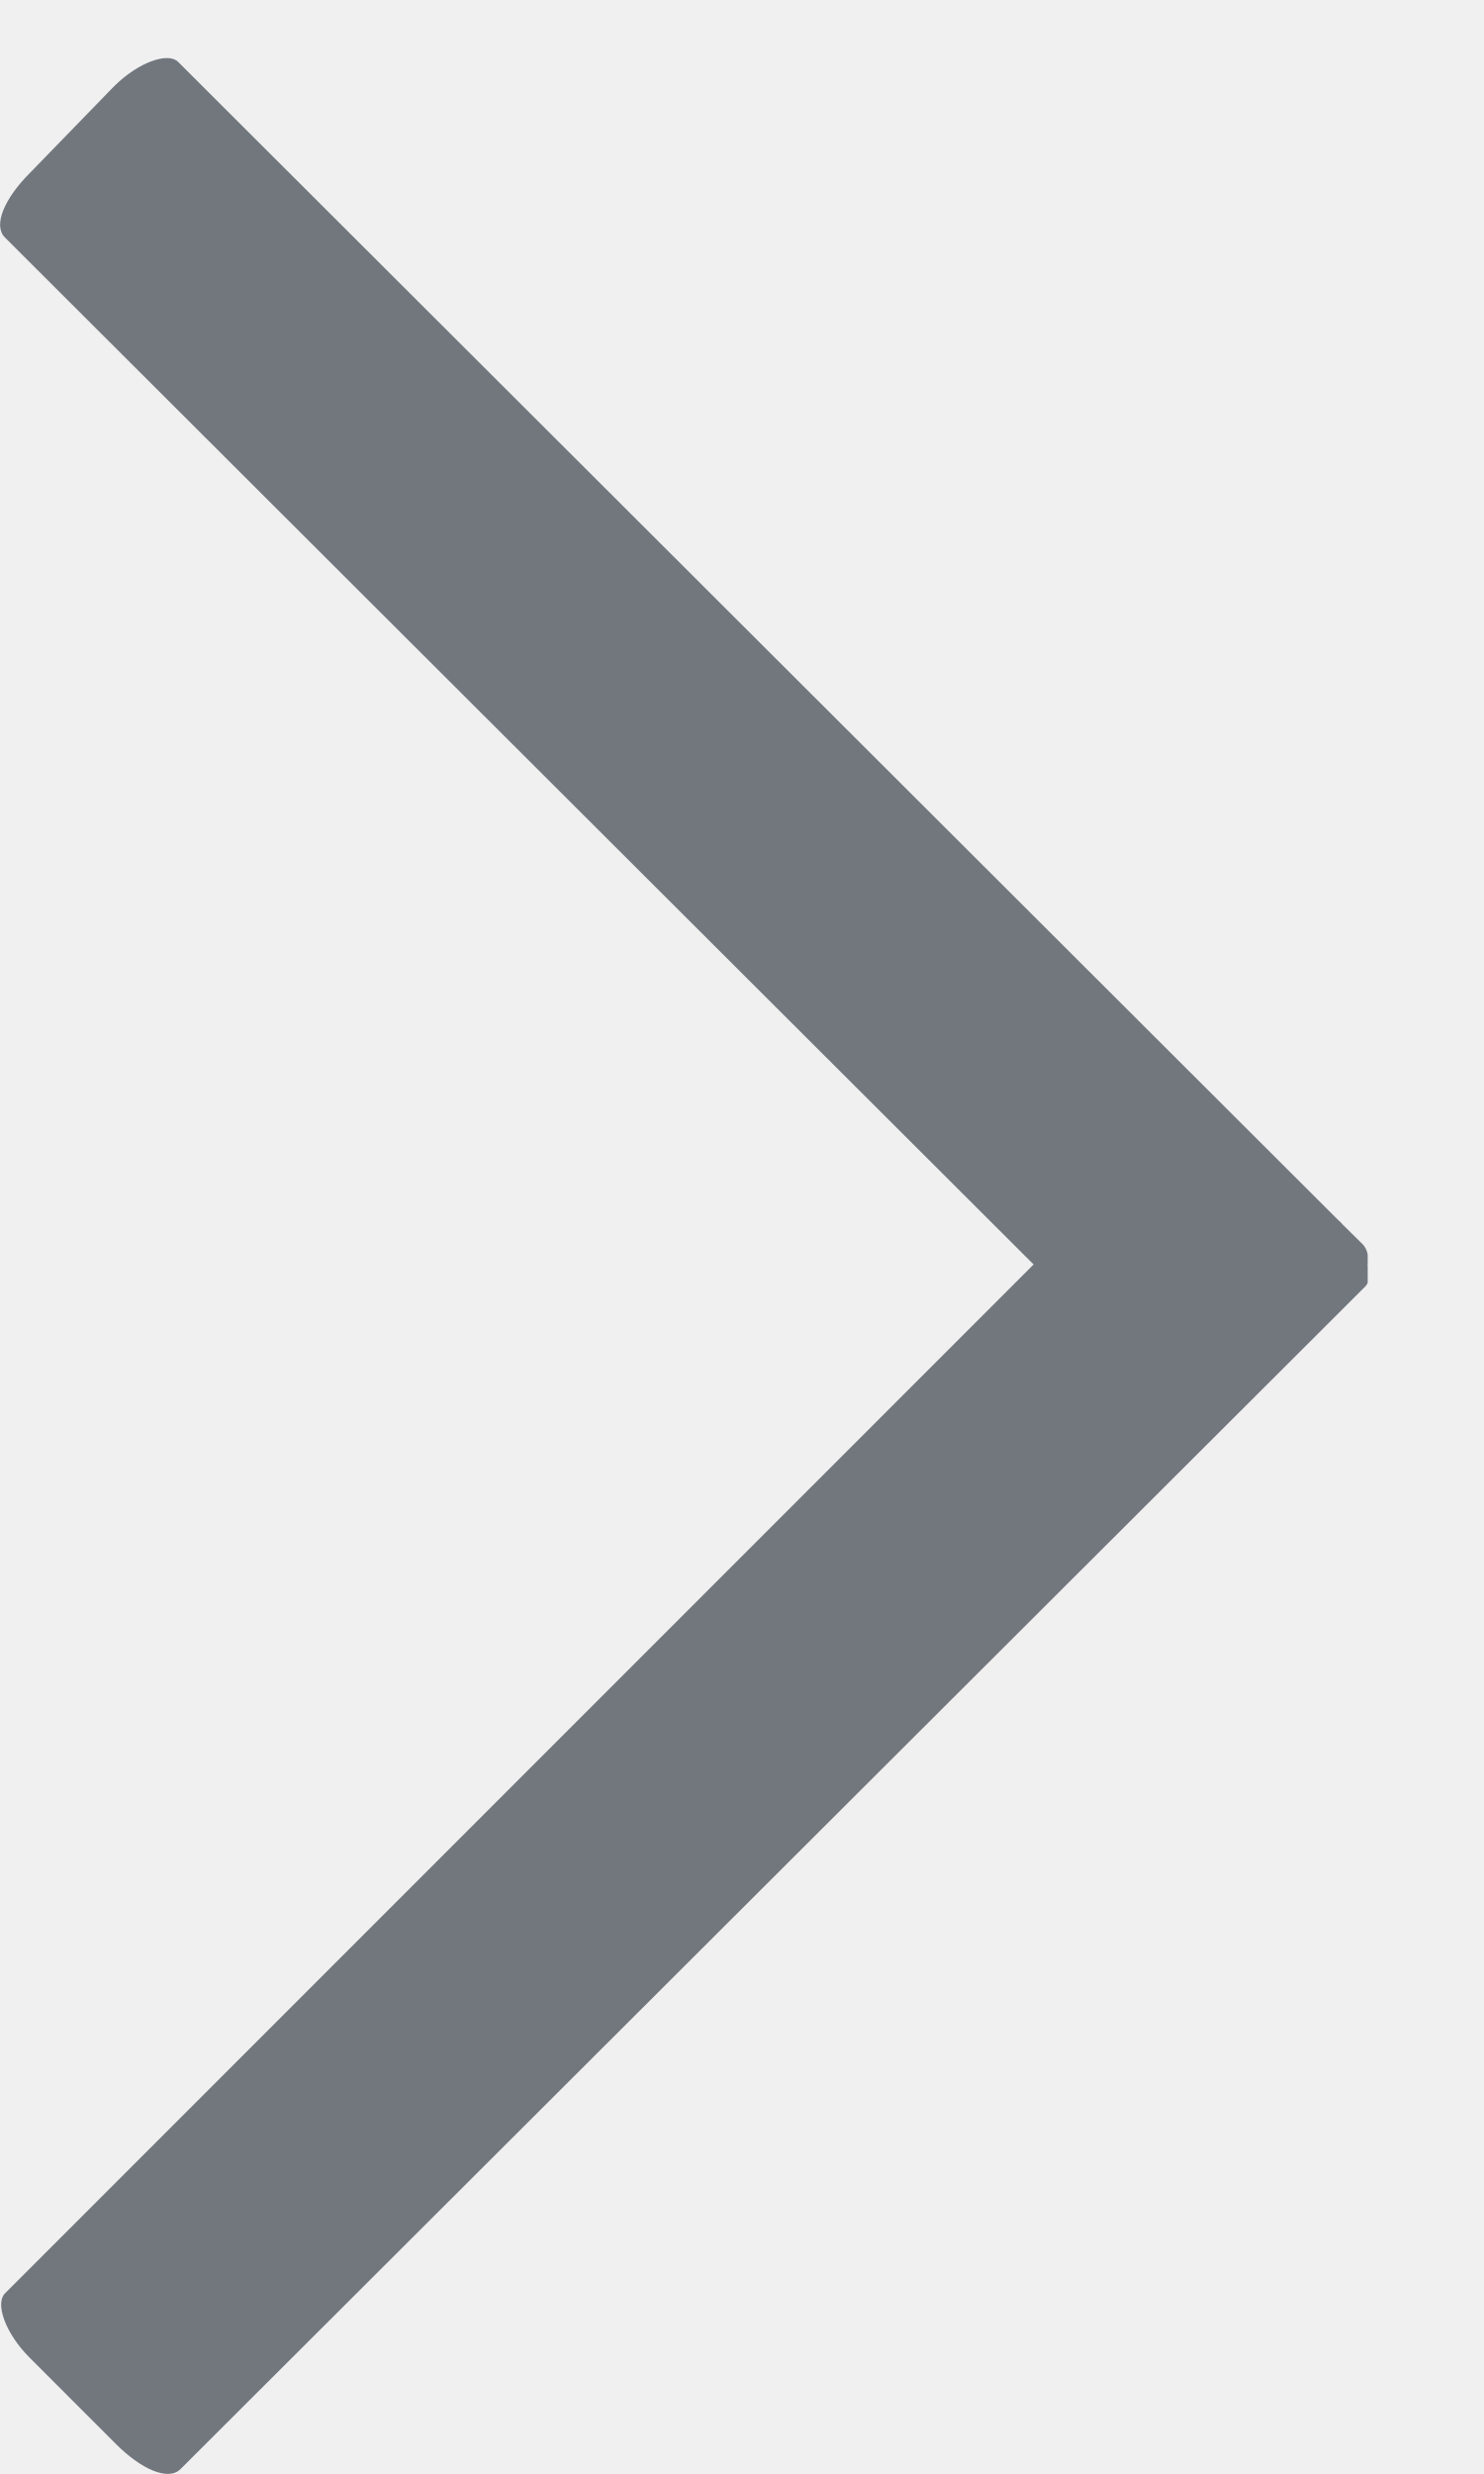
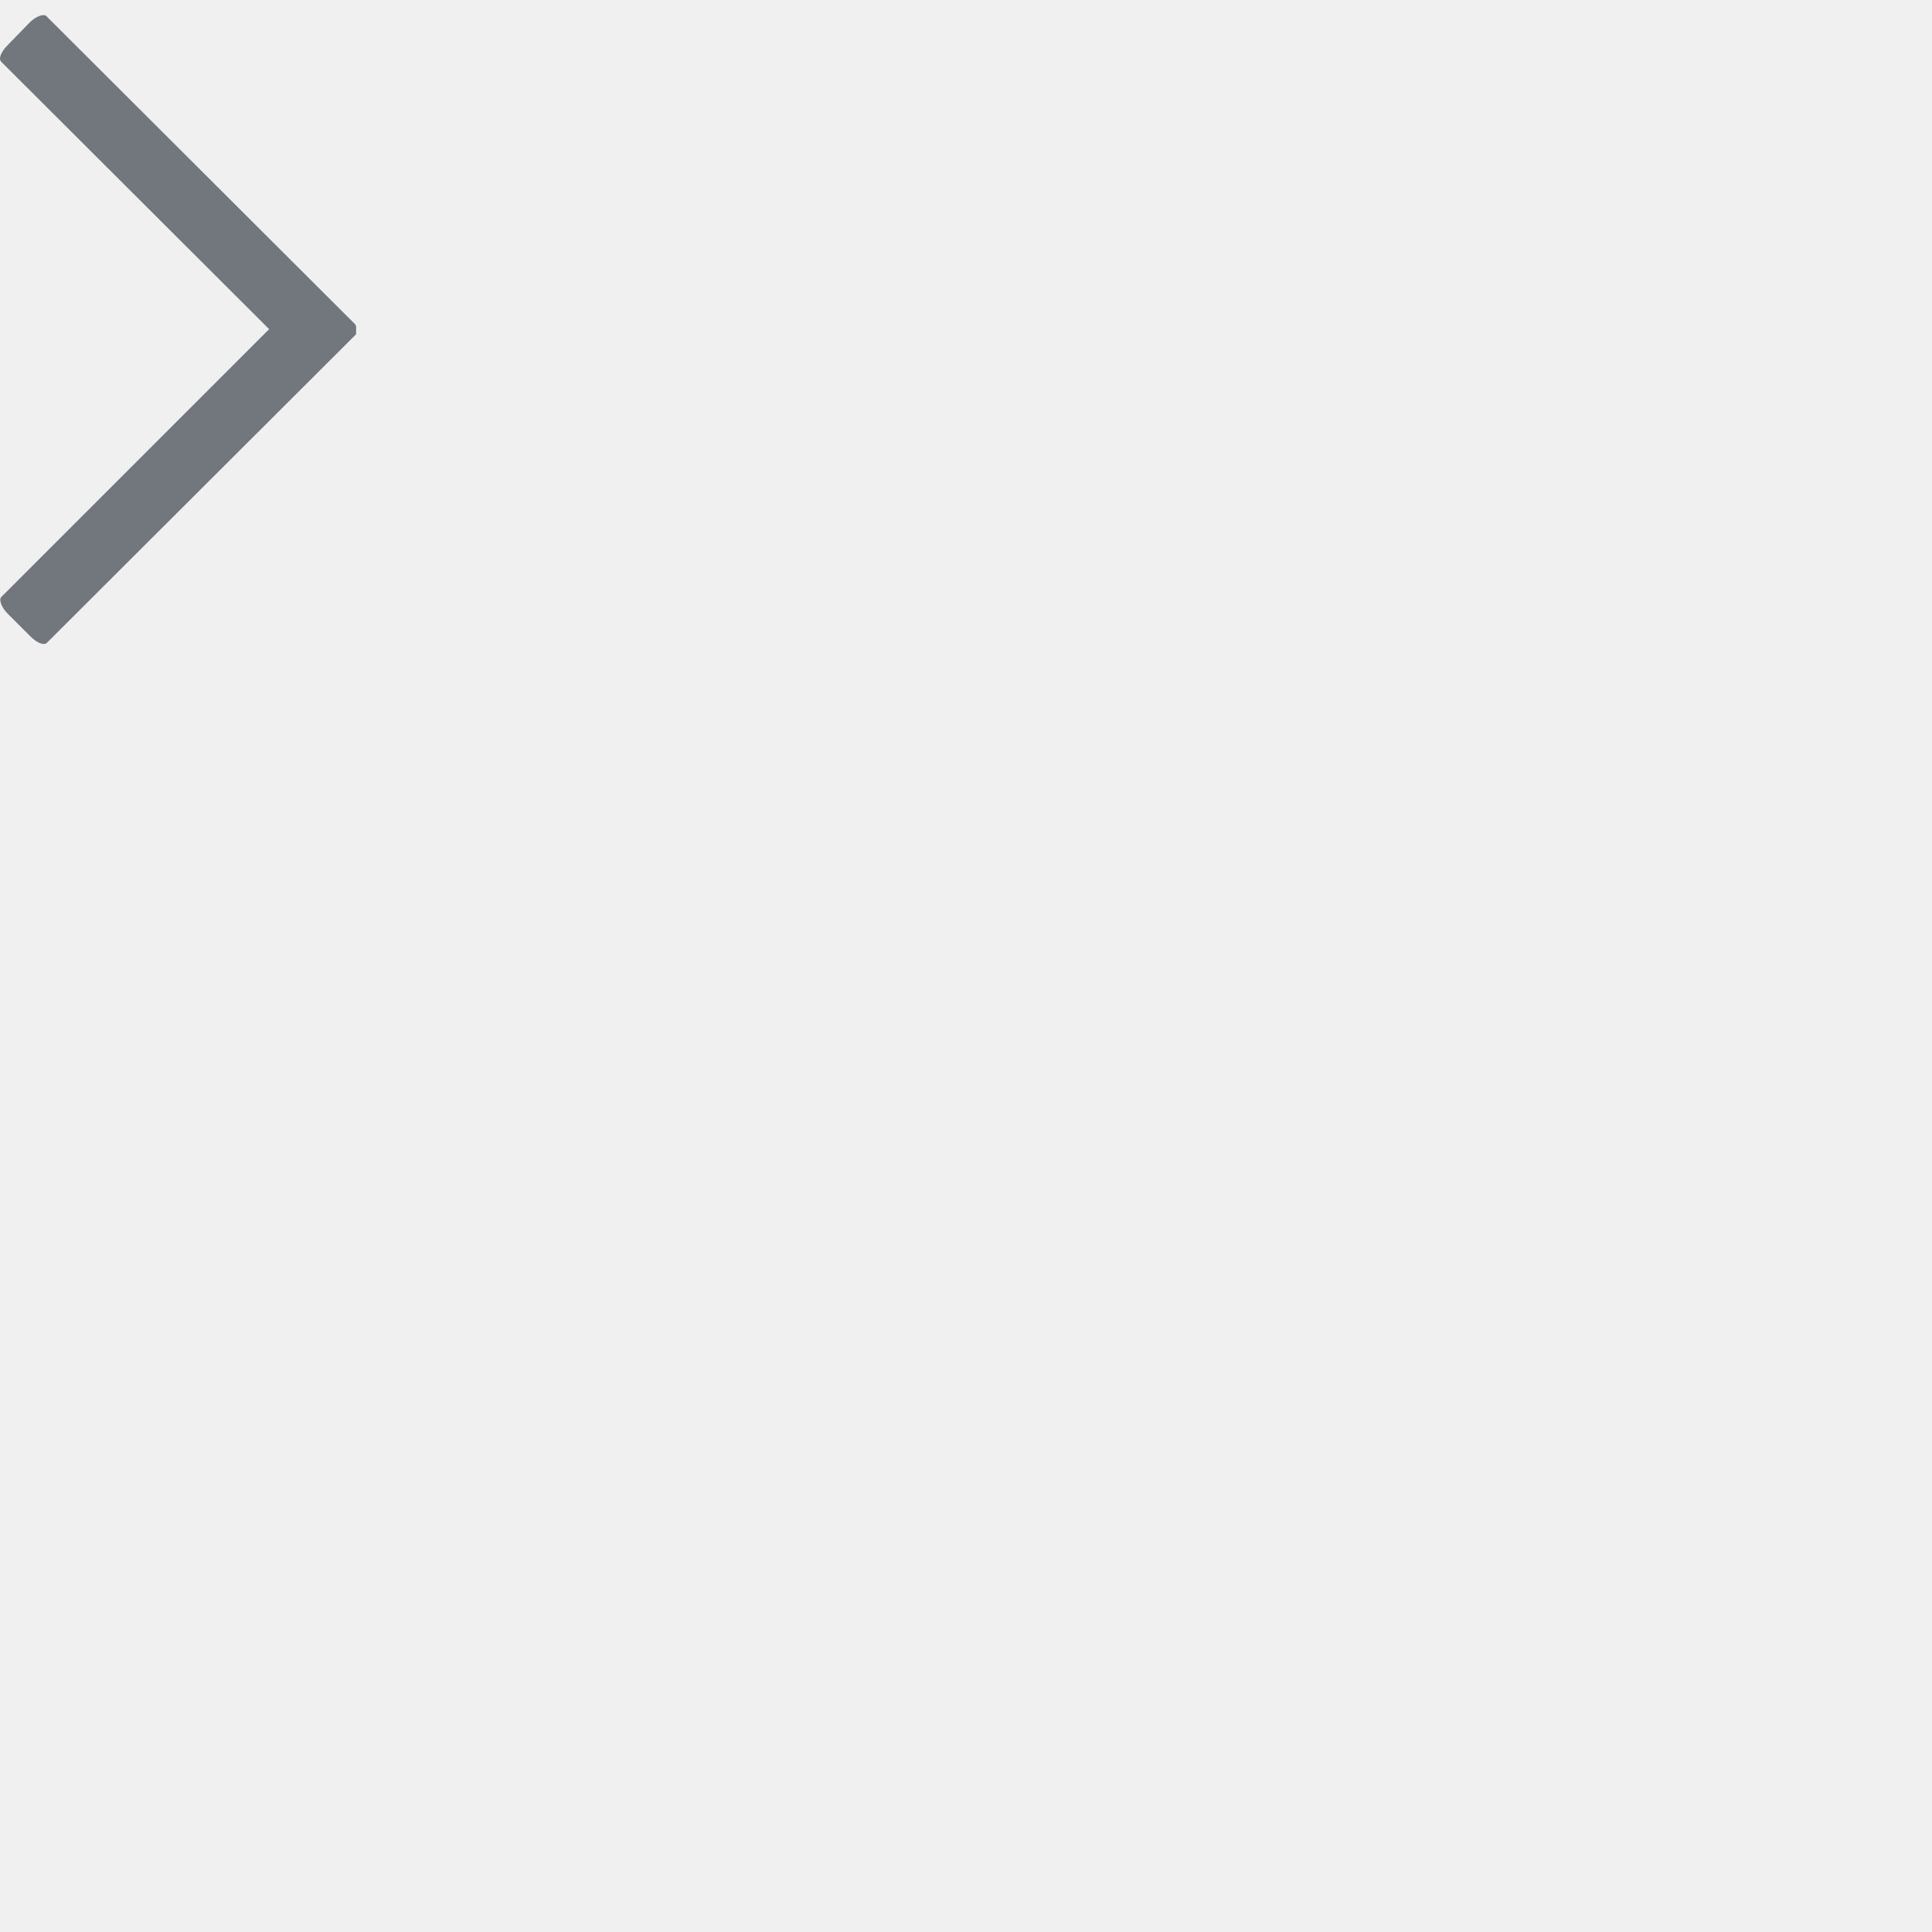
- <svg xmlns="http://www.w3.org/2000/svg" width="6" height="10" viewBox="0 0 6 10" fill="none">
+ <svg xmlns="http://www.w3.org/2000/svg" viewBox="0 0 30 30" fill="none">
  <g clip-path="url(#clip0)">
    <path fill-rule="evenodd" clip-rule="evenodd" d="M0.47 9.88C0.57 9.98 0.68 10.03 0.73 9.98L5.52 5.2C5.537 5.183 5.539 5.152 5.529 5.114C5.535 5.08 5.529 5.05 5.51 5.03L5.428 4.949C5.425 4.946 5.423 4.943 5.42 4.94L5.412 4.933L0.72 0.25C0.68 0.21 0.56 0.25 0.46 0.35L0.12 0.7C0.02 0.8 -0.03 0.91 0.02 0.96L4.179 5.111L0.02 9.27C-0.02 9.31 0.02 9.43 0.12 9.53L0.47 9.88Z" fill="#3C444D" fill-opacity="0.7" />
  </g>
  <defs>
    <clipPath id="clip0">
      <rect width="5.53" height="9.77" fill="white" transform="translate(5.52979 10) rotate(180)" />
    </clipPath>
  </defs>
</svg>
